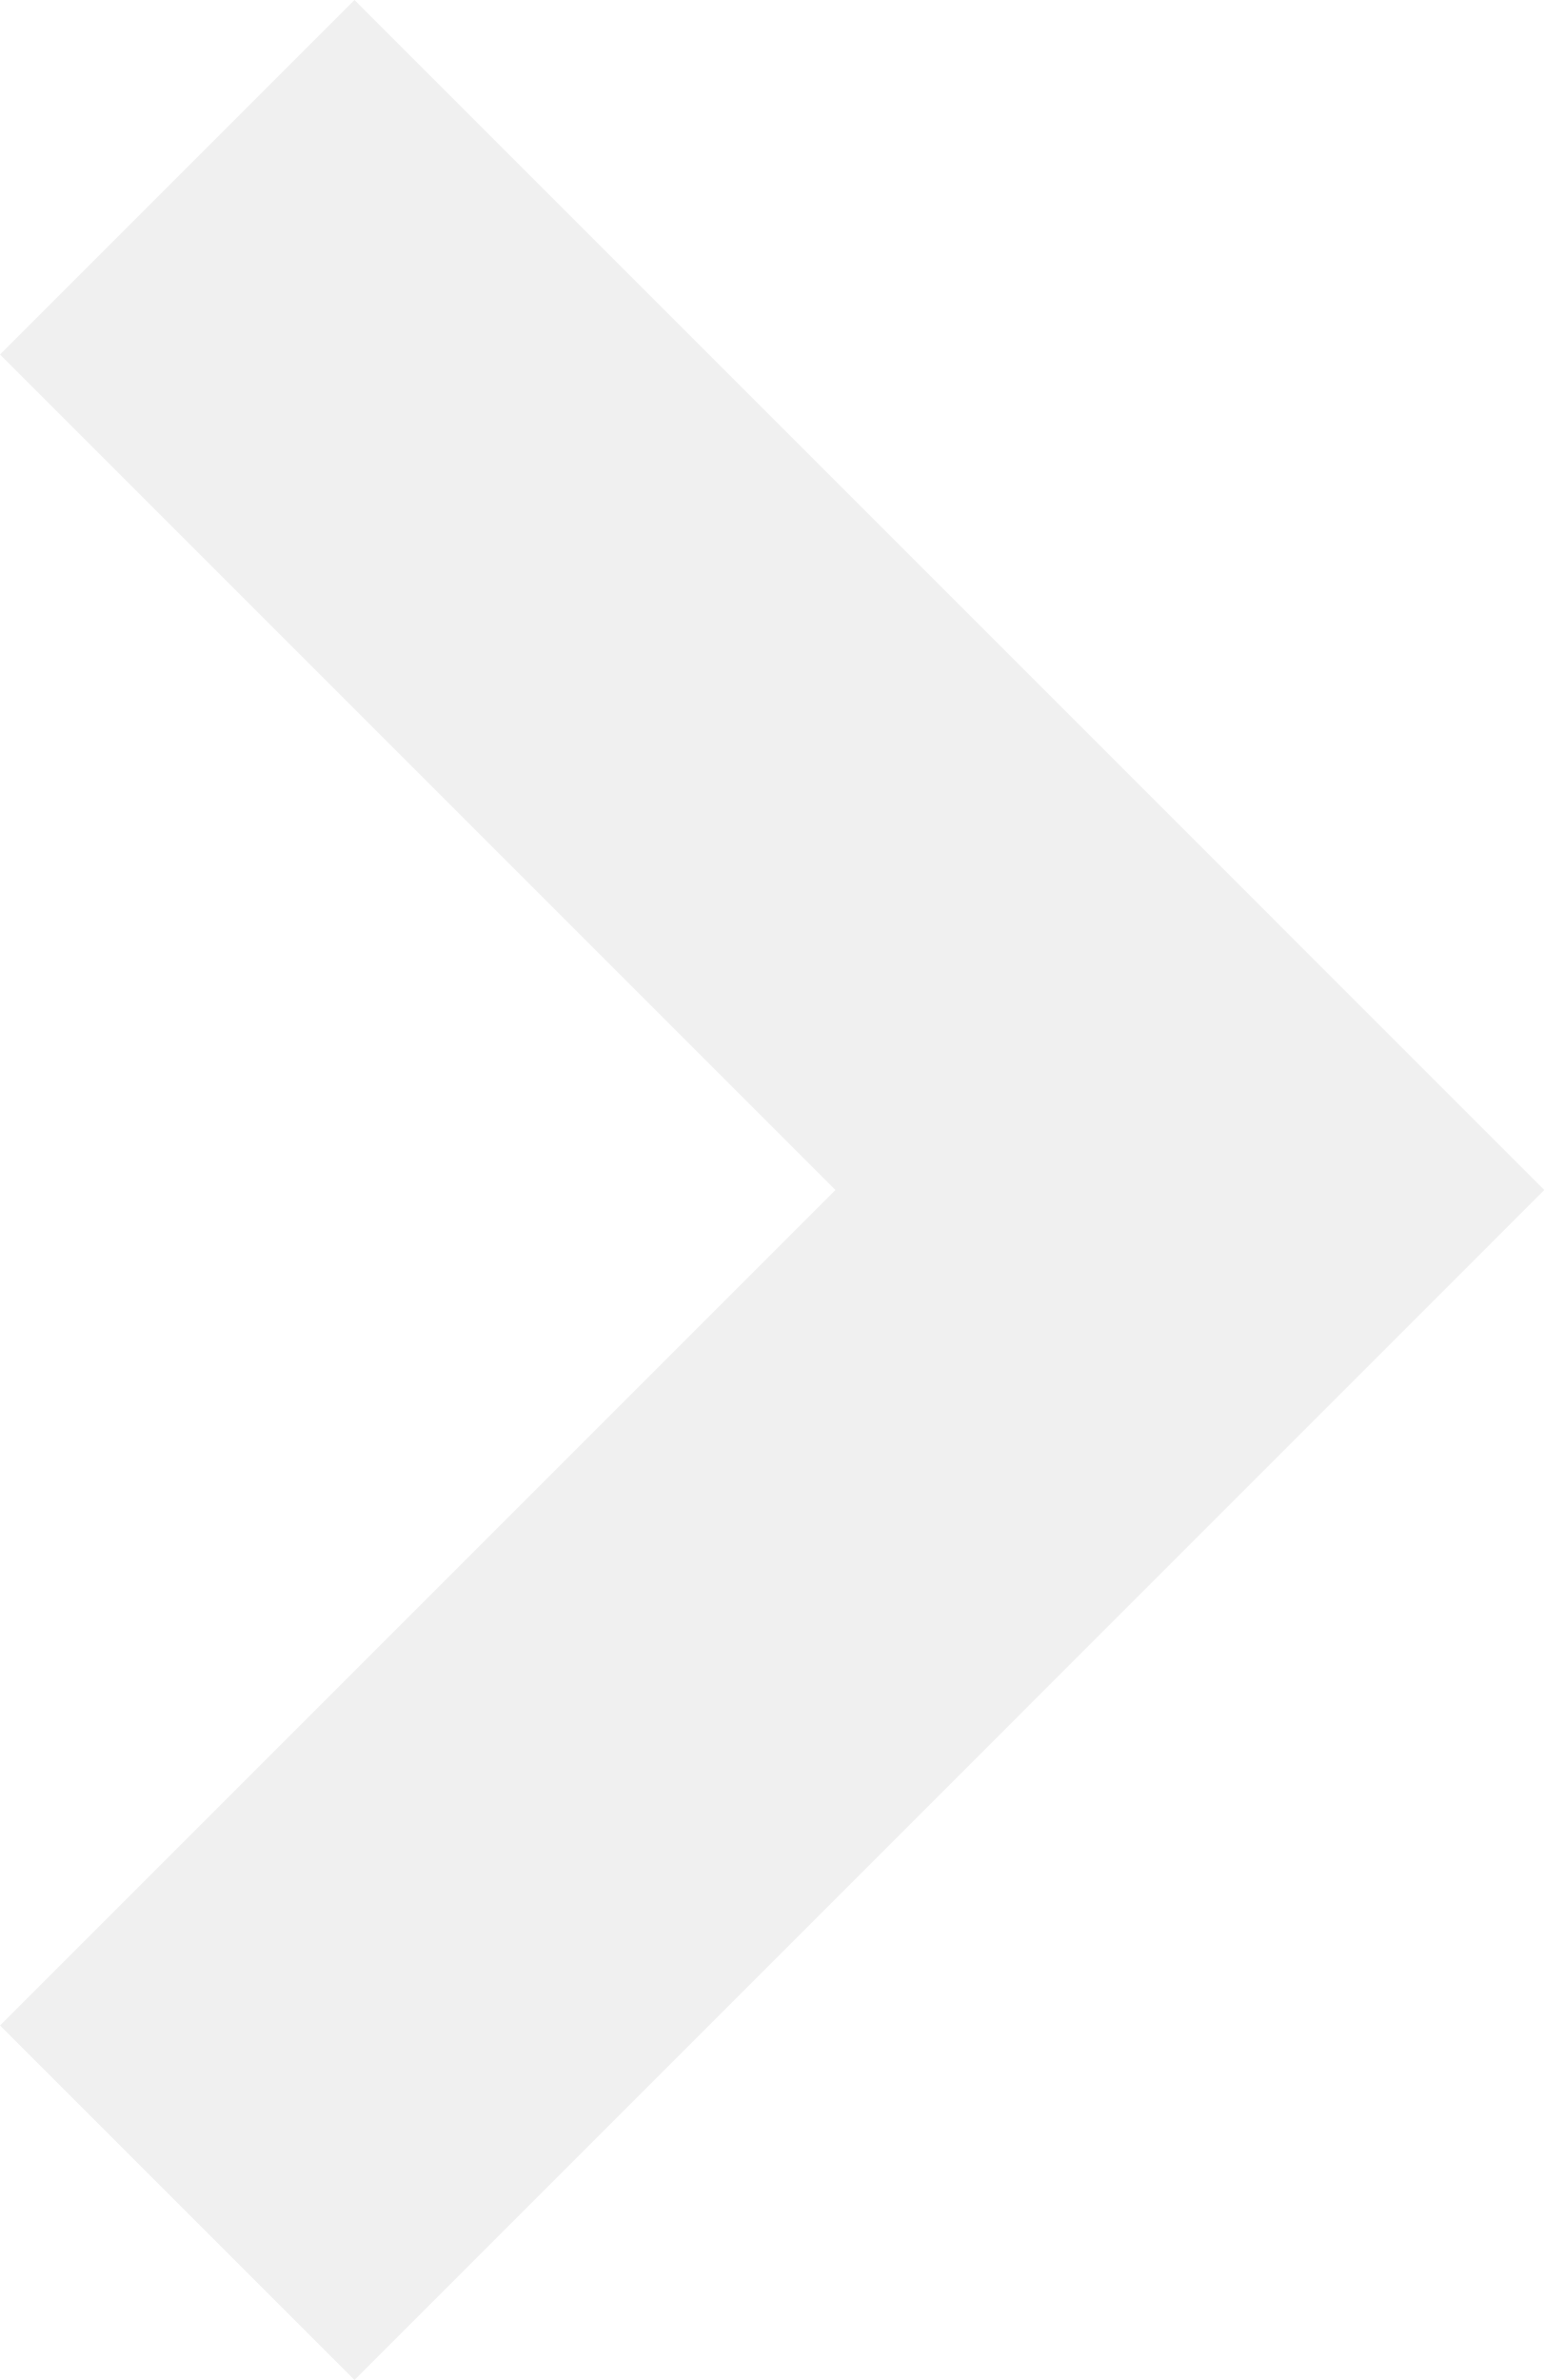
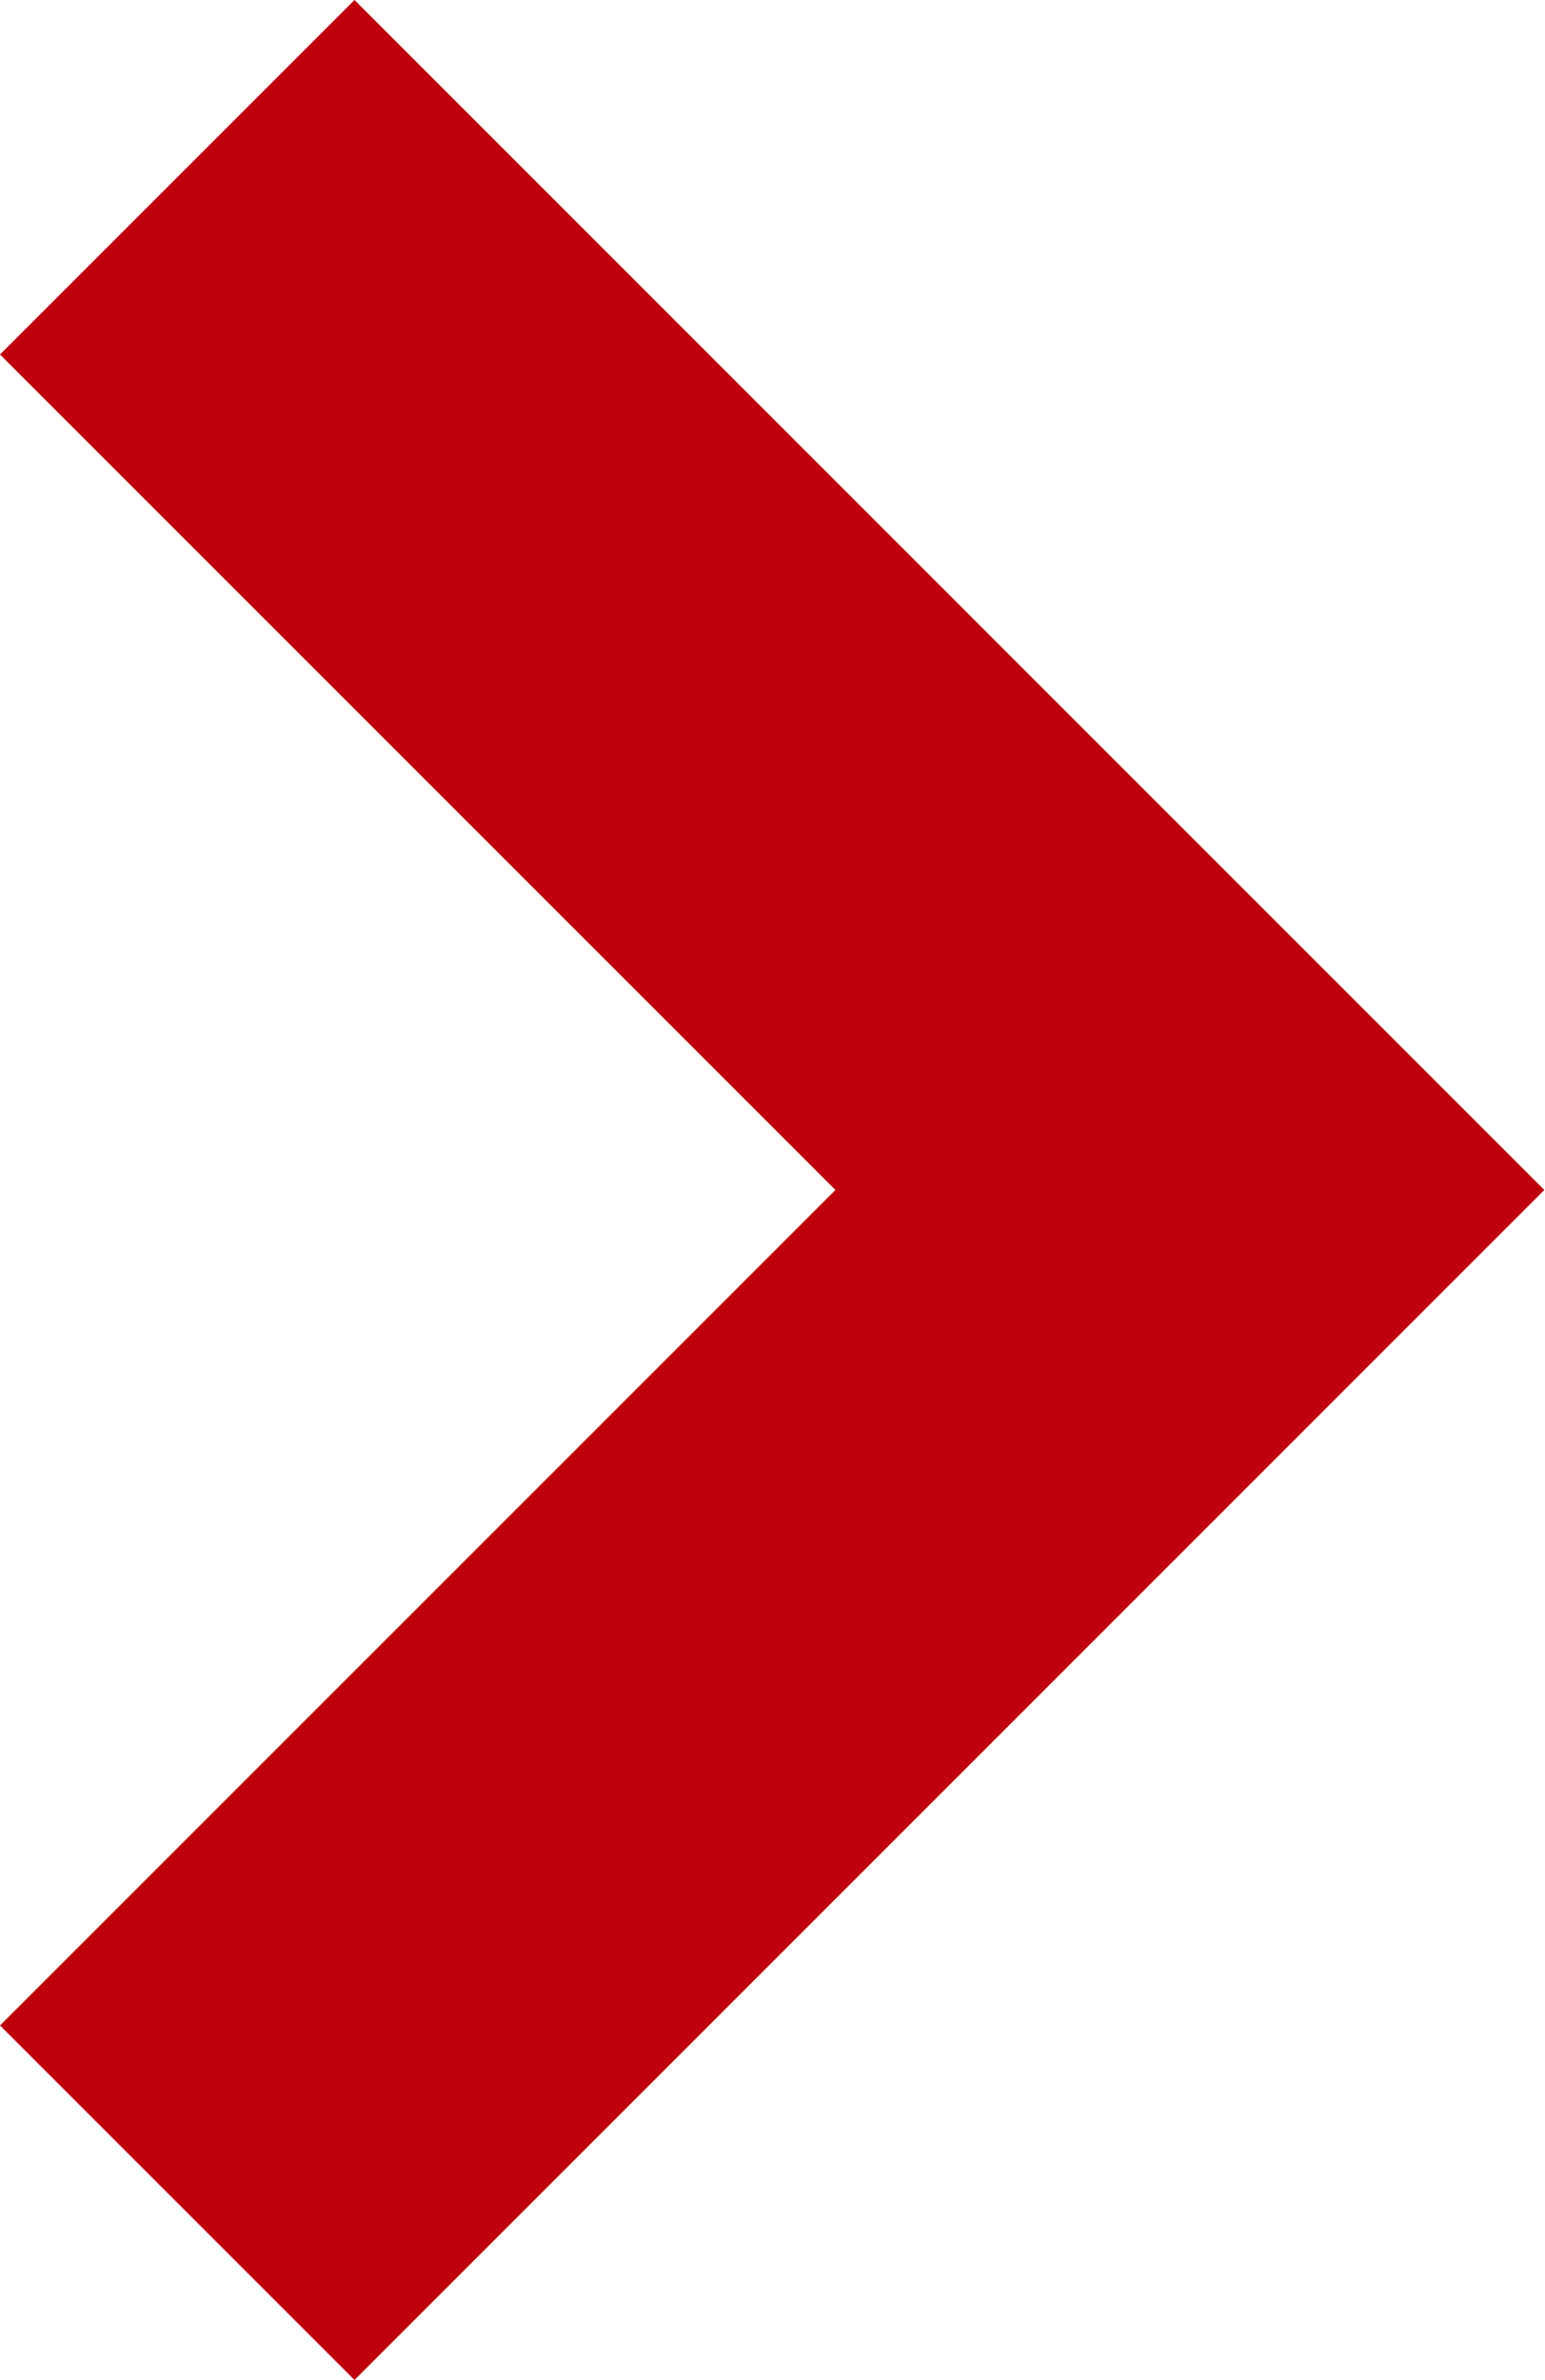
<svg xmlns="http://www.w3.org/2000/svg" viewBox="11326 9490 12.359 19.046">
  <defs>
    <style>
      .cls-1 {
-         fill: #f0f0f0;
+         fill: #bf000c;
      }
    </style>
  </defs>
  <path id="Path_355" data-name="Path 355" class="cls-1" d="M9.523,12.359,0,2.837,2.837,0,9.523,6.686,16.209,0l2.837,2.837Z" transform="translate(11326 9509.046) rotate(-90)" />
</svg>
